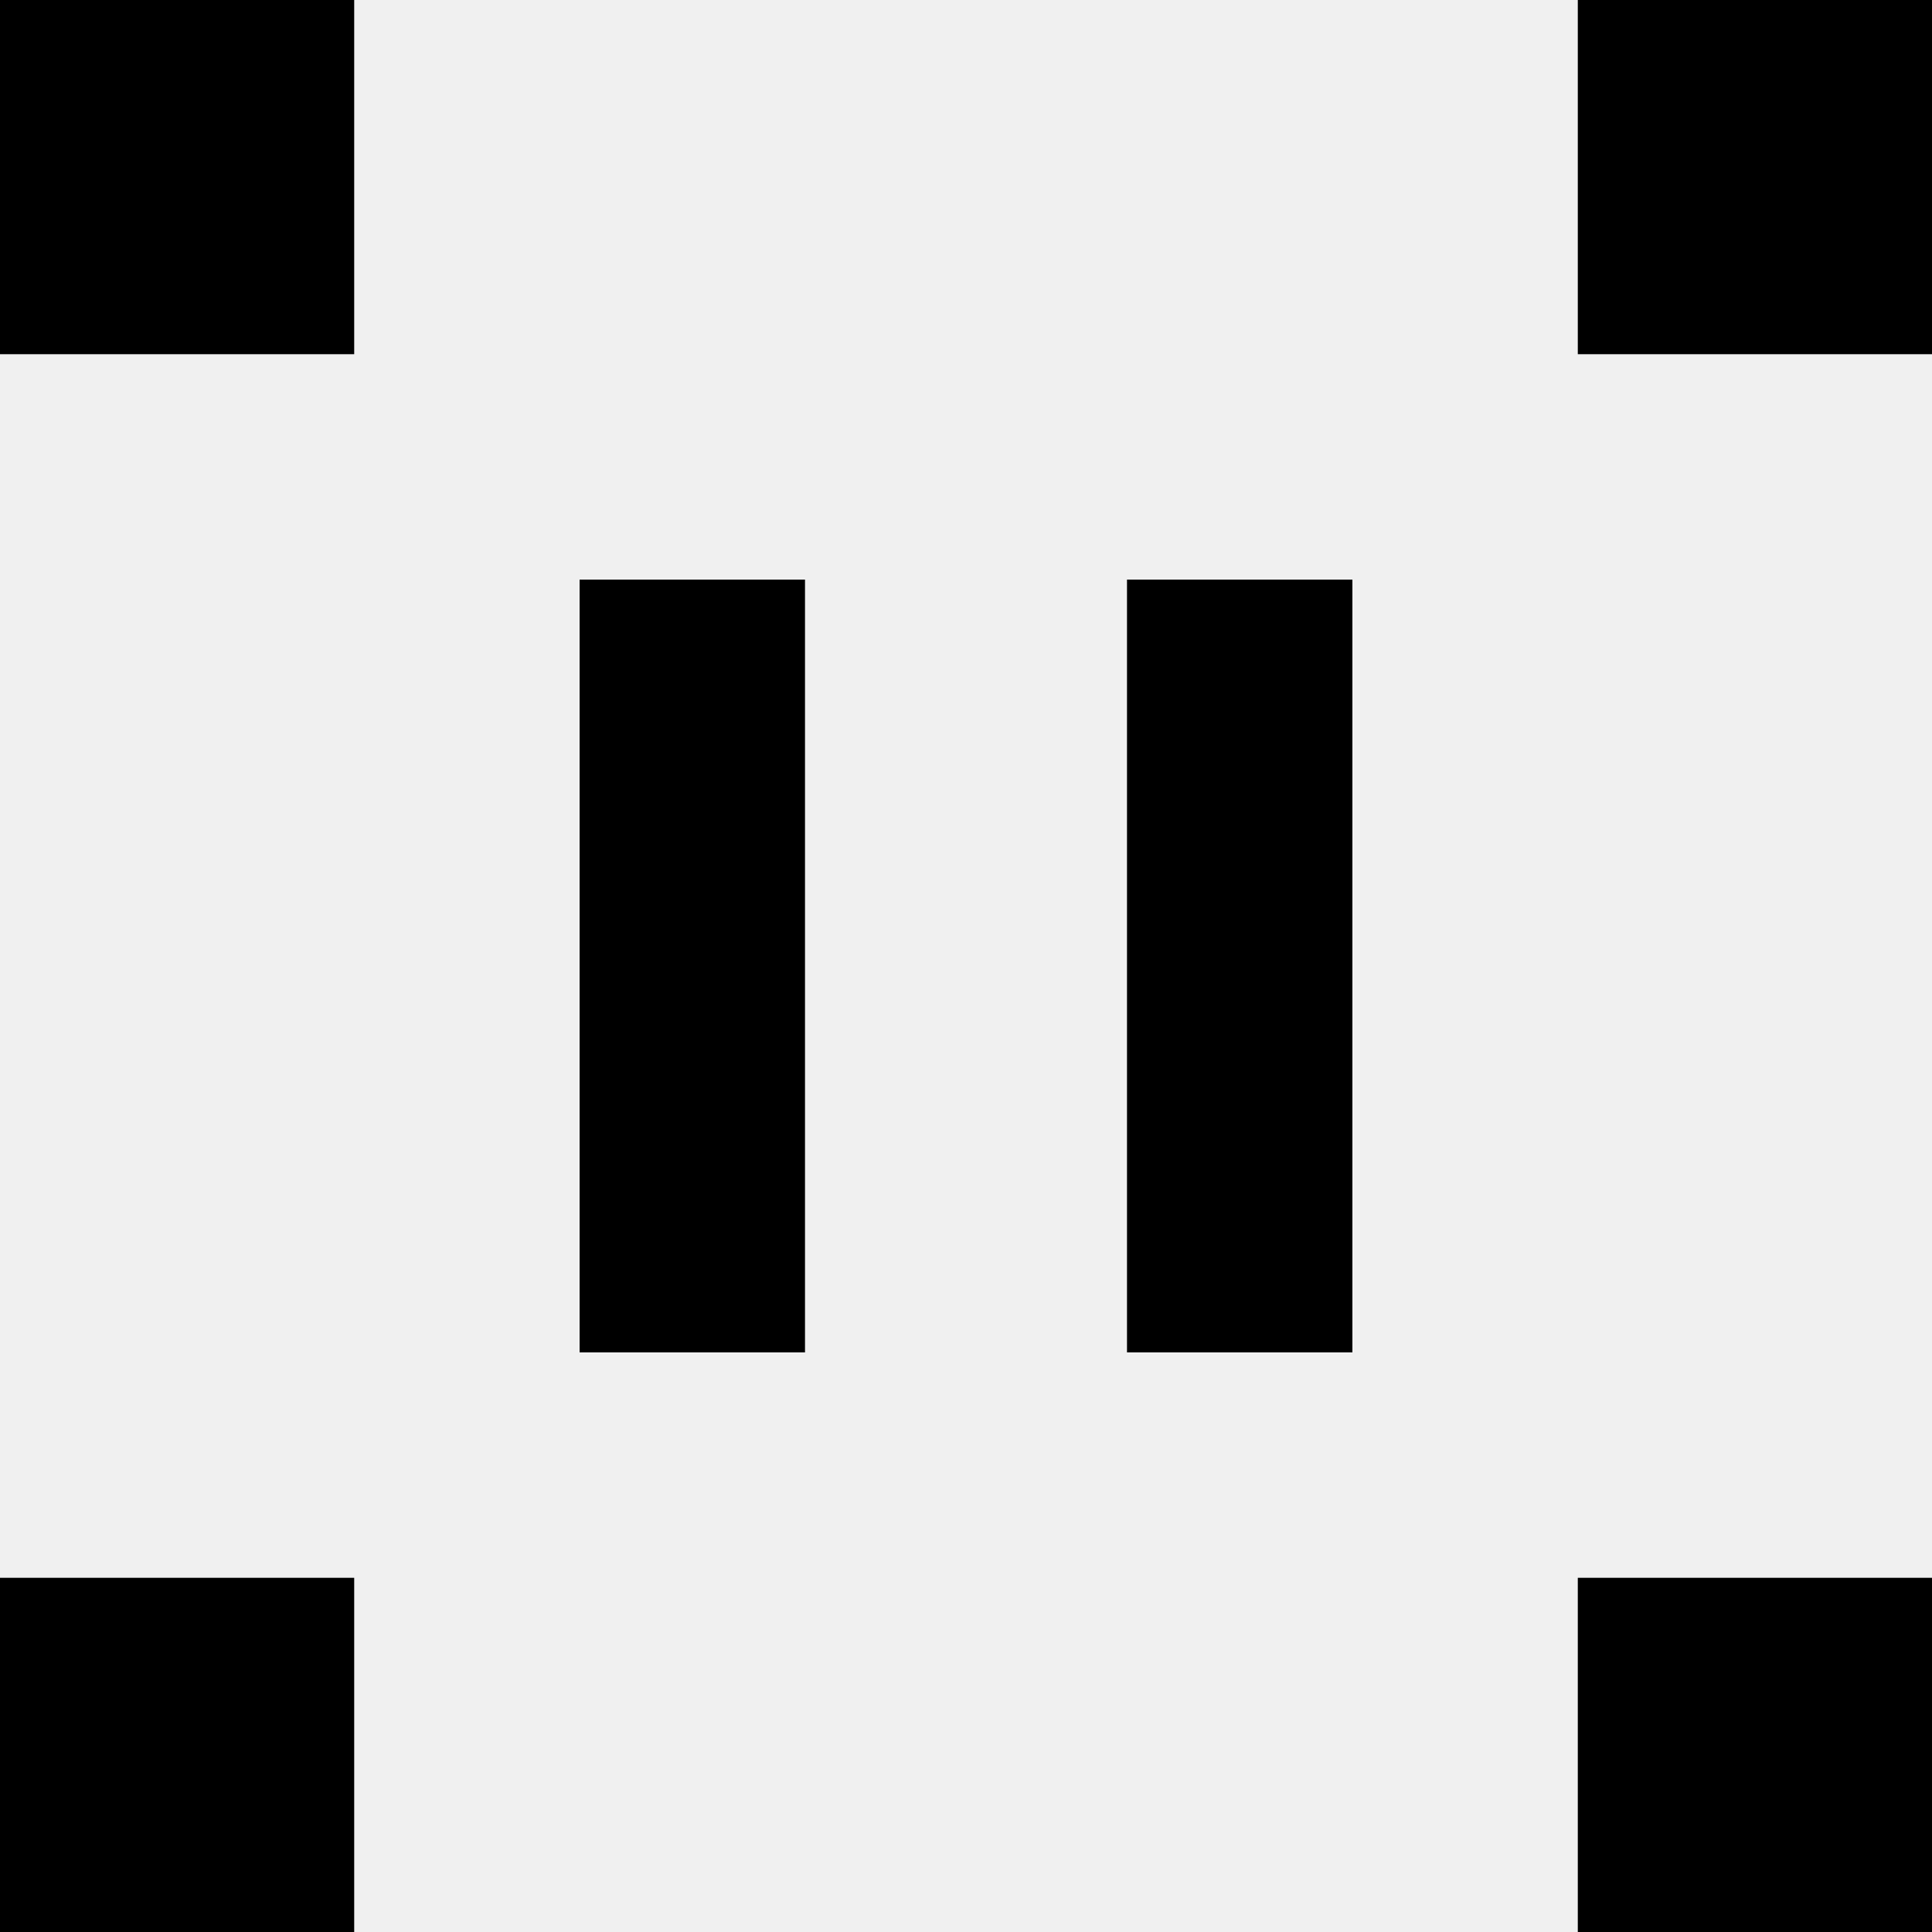
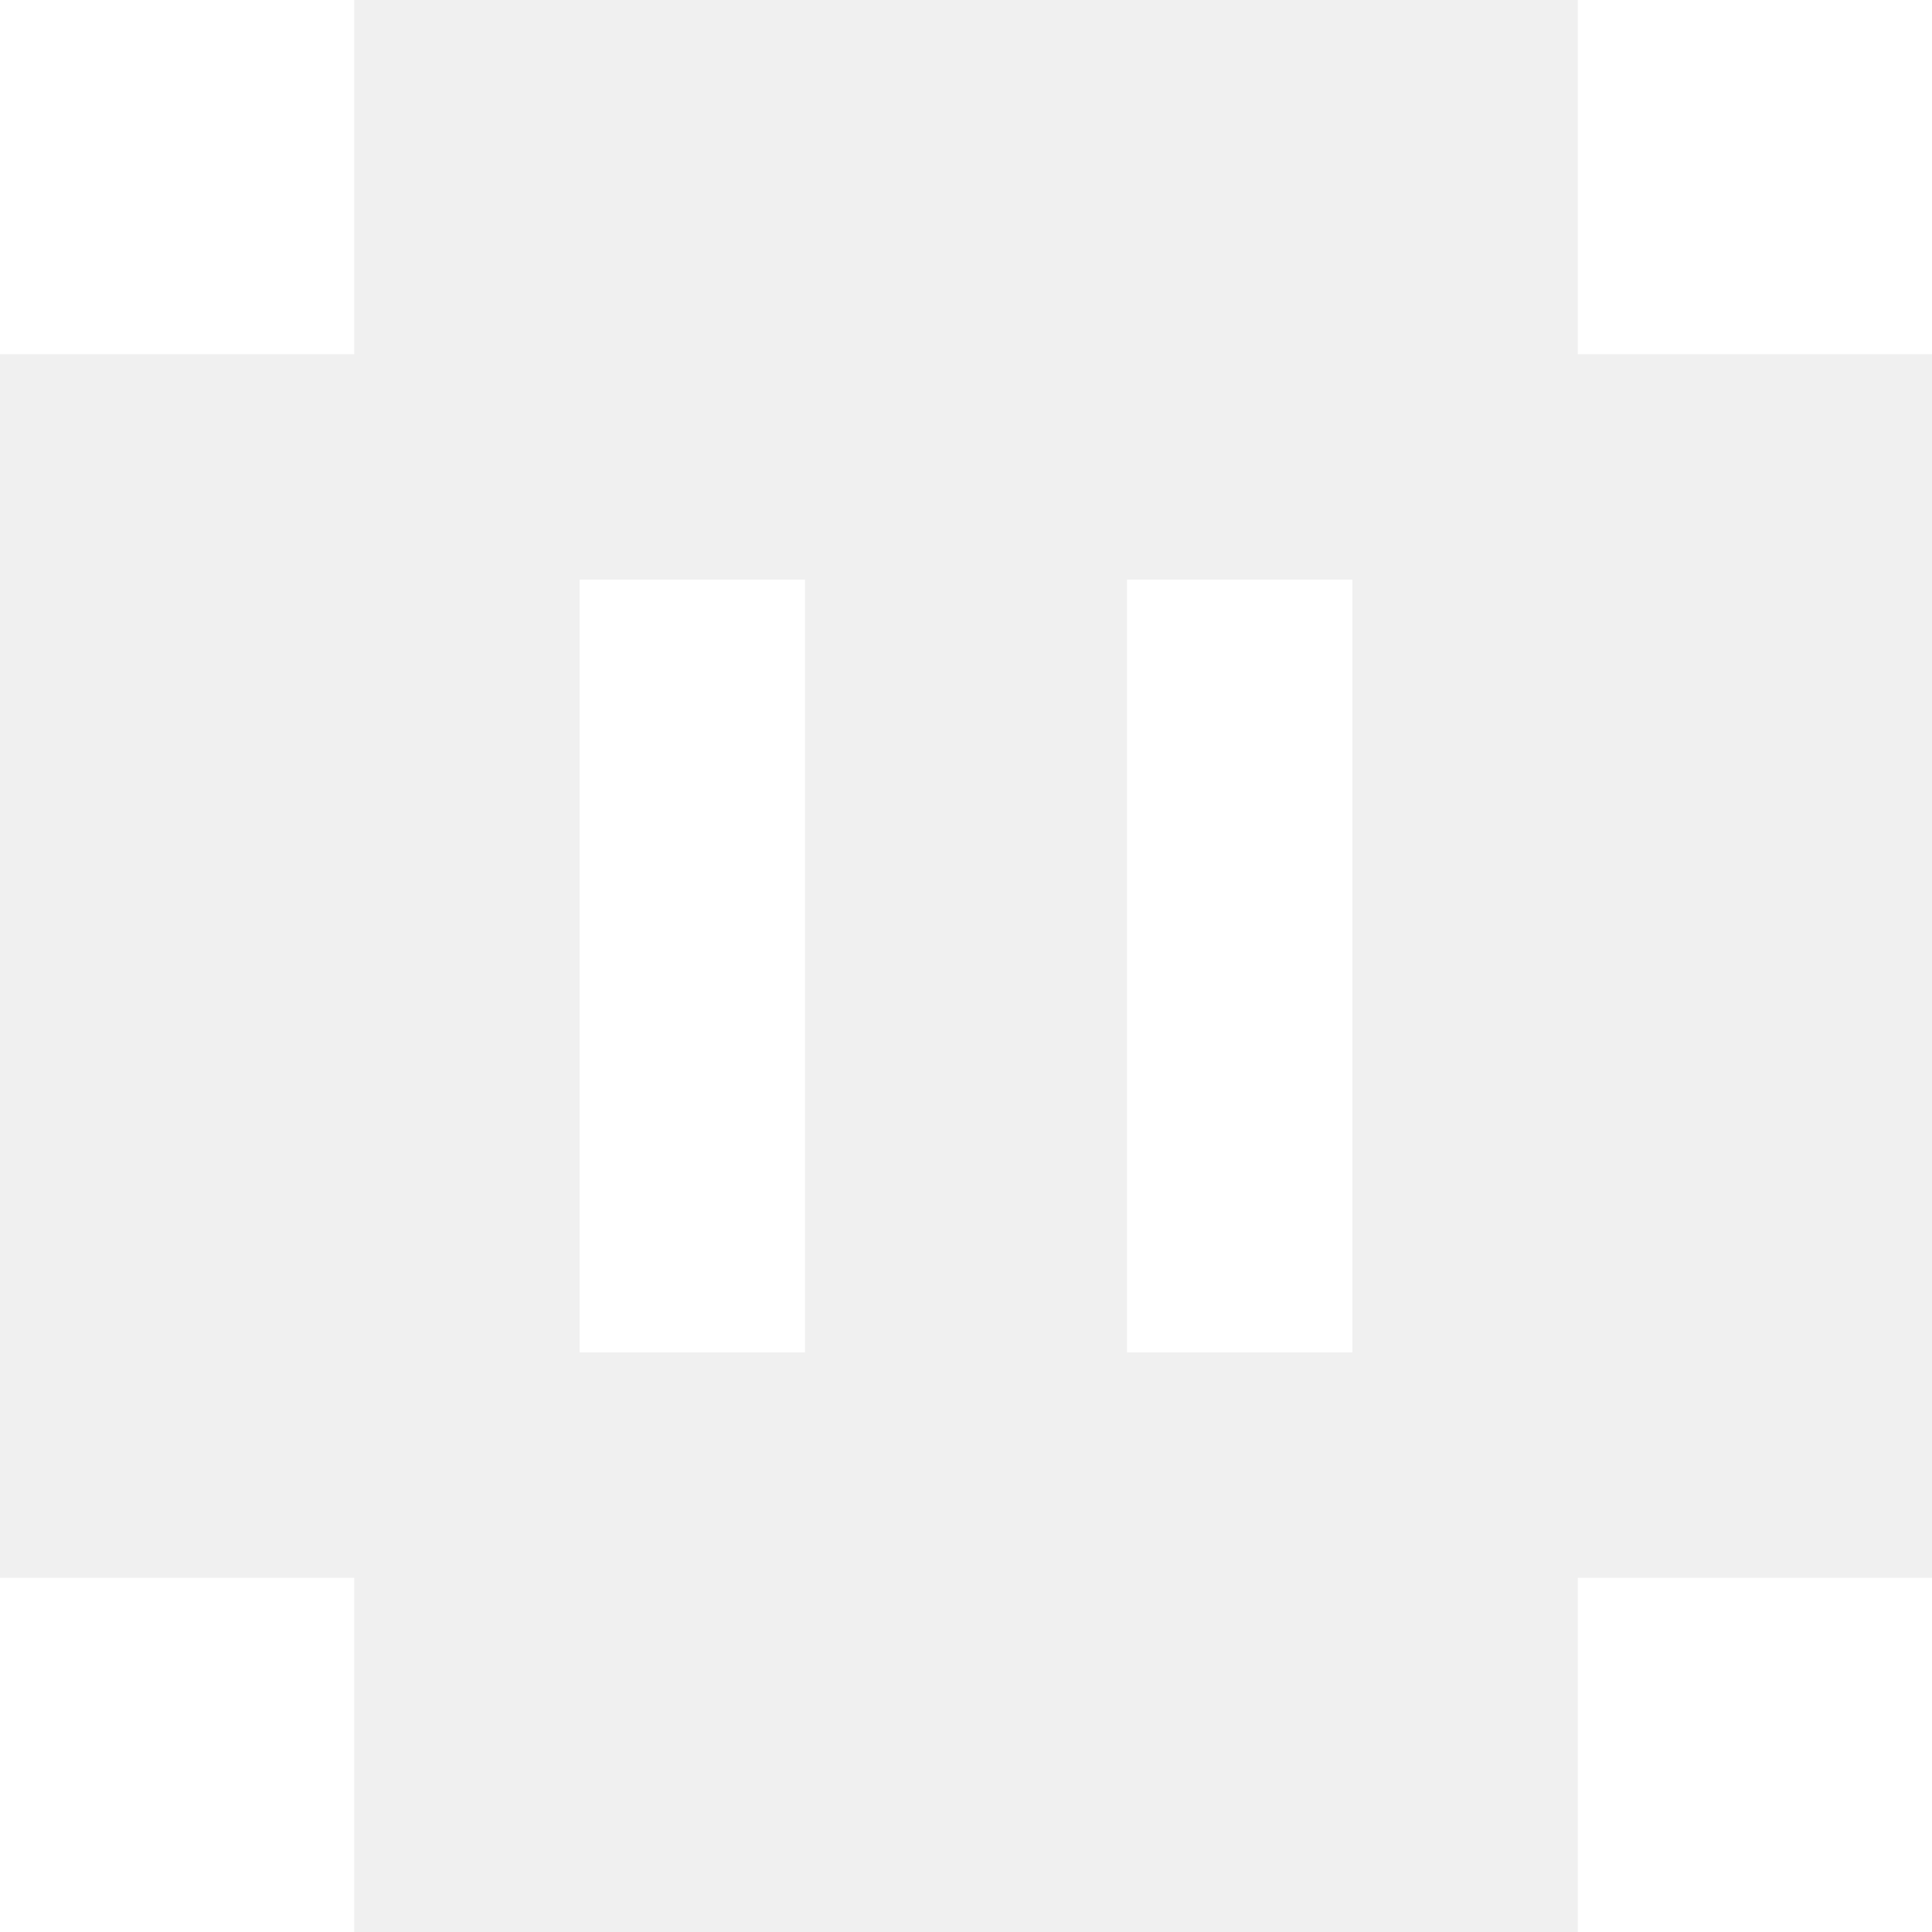
- <svg xmlns="http://www.w3.org/2000/svg" viewBox="0 0 600 600" width="200" height="200" fill="currentColor">
+ <svg xmlns="http://www.w3.org/2000/svg" viewBox="0 0 600 600" width="200" height="200" fill="white">
  <rect x="0" y="490" width="110" height="110" />
  <rect x="0" y="0" width="110" height="110" />
  <rect x="490" y="0" width="110" height="110" />
  <rect x="490" y="490" width="110" height="110" />
  <rect x="180" y="180" width="70" height="240" />
  <rect x="350" y="180" width="70" height="240" />
</svg>
